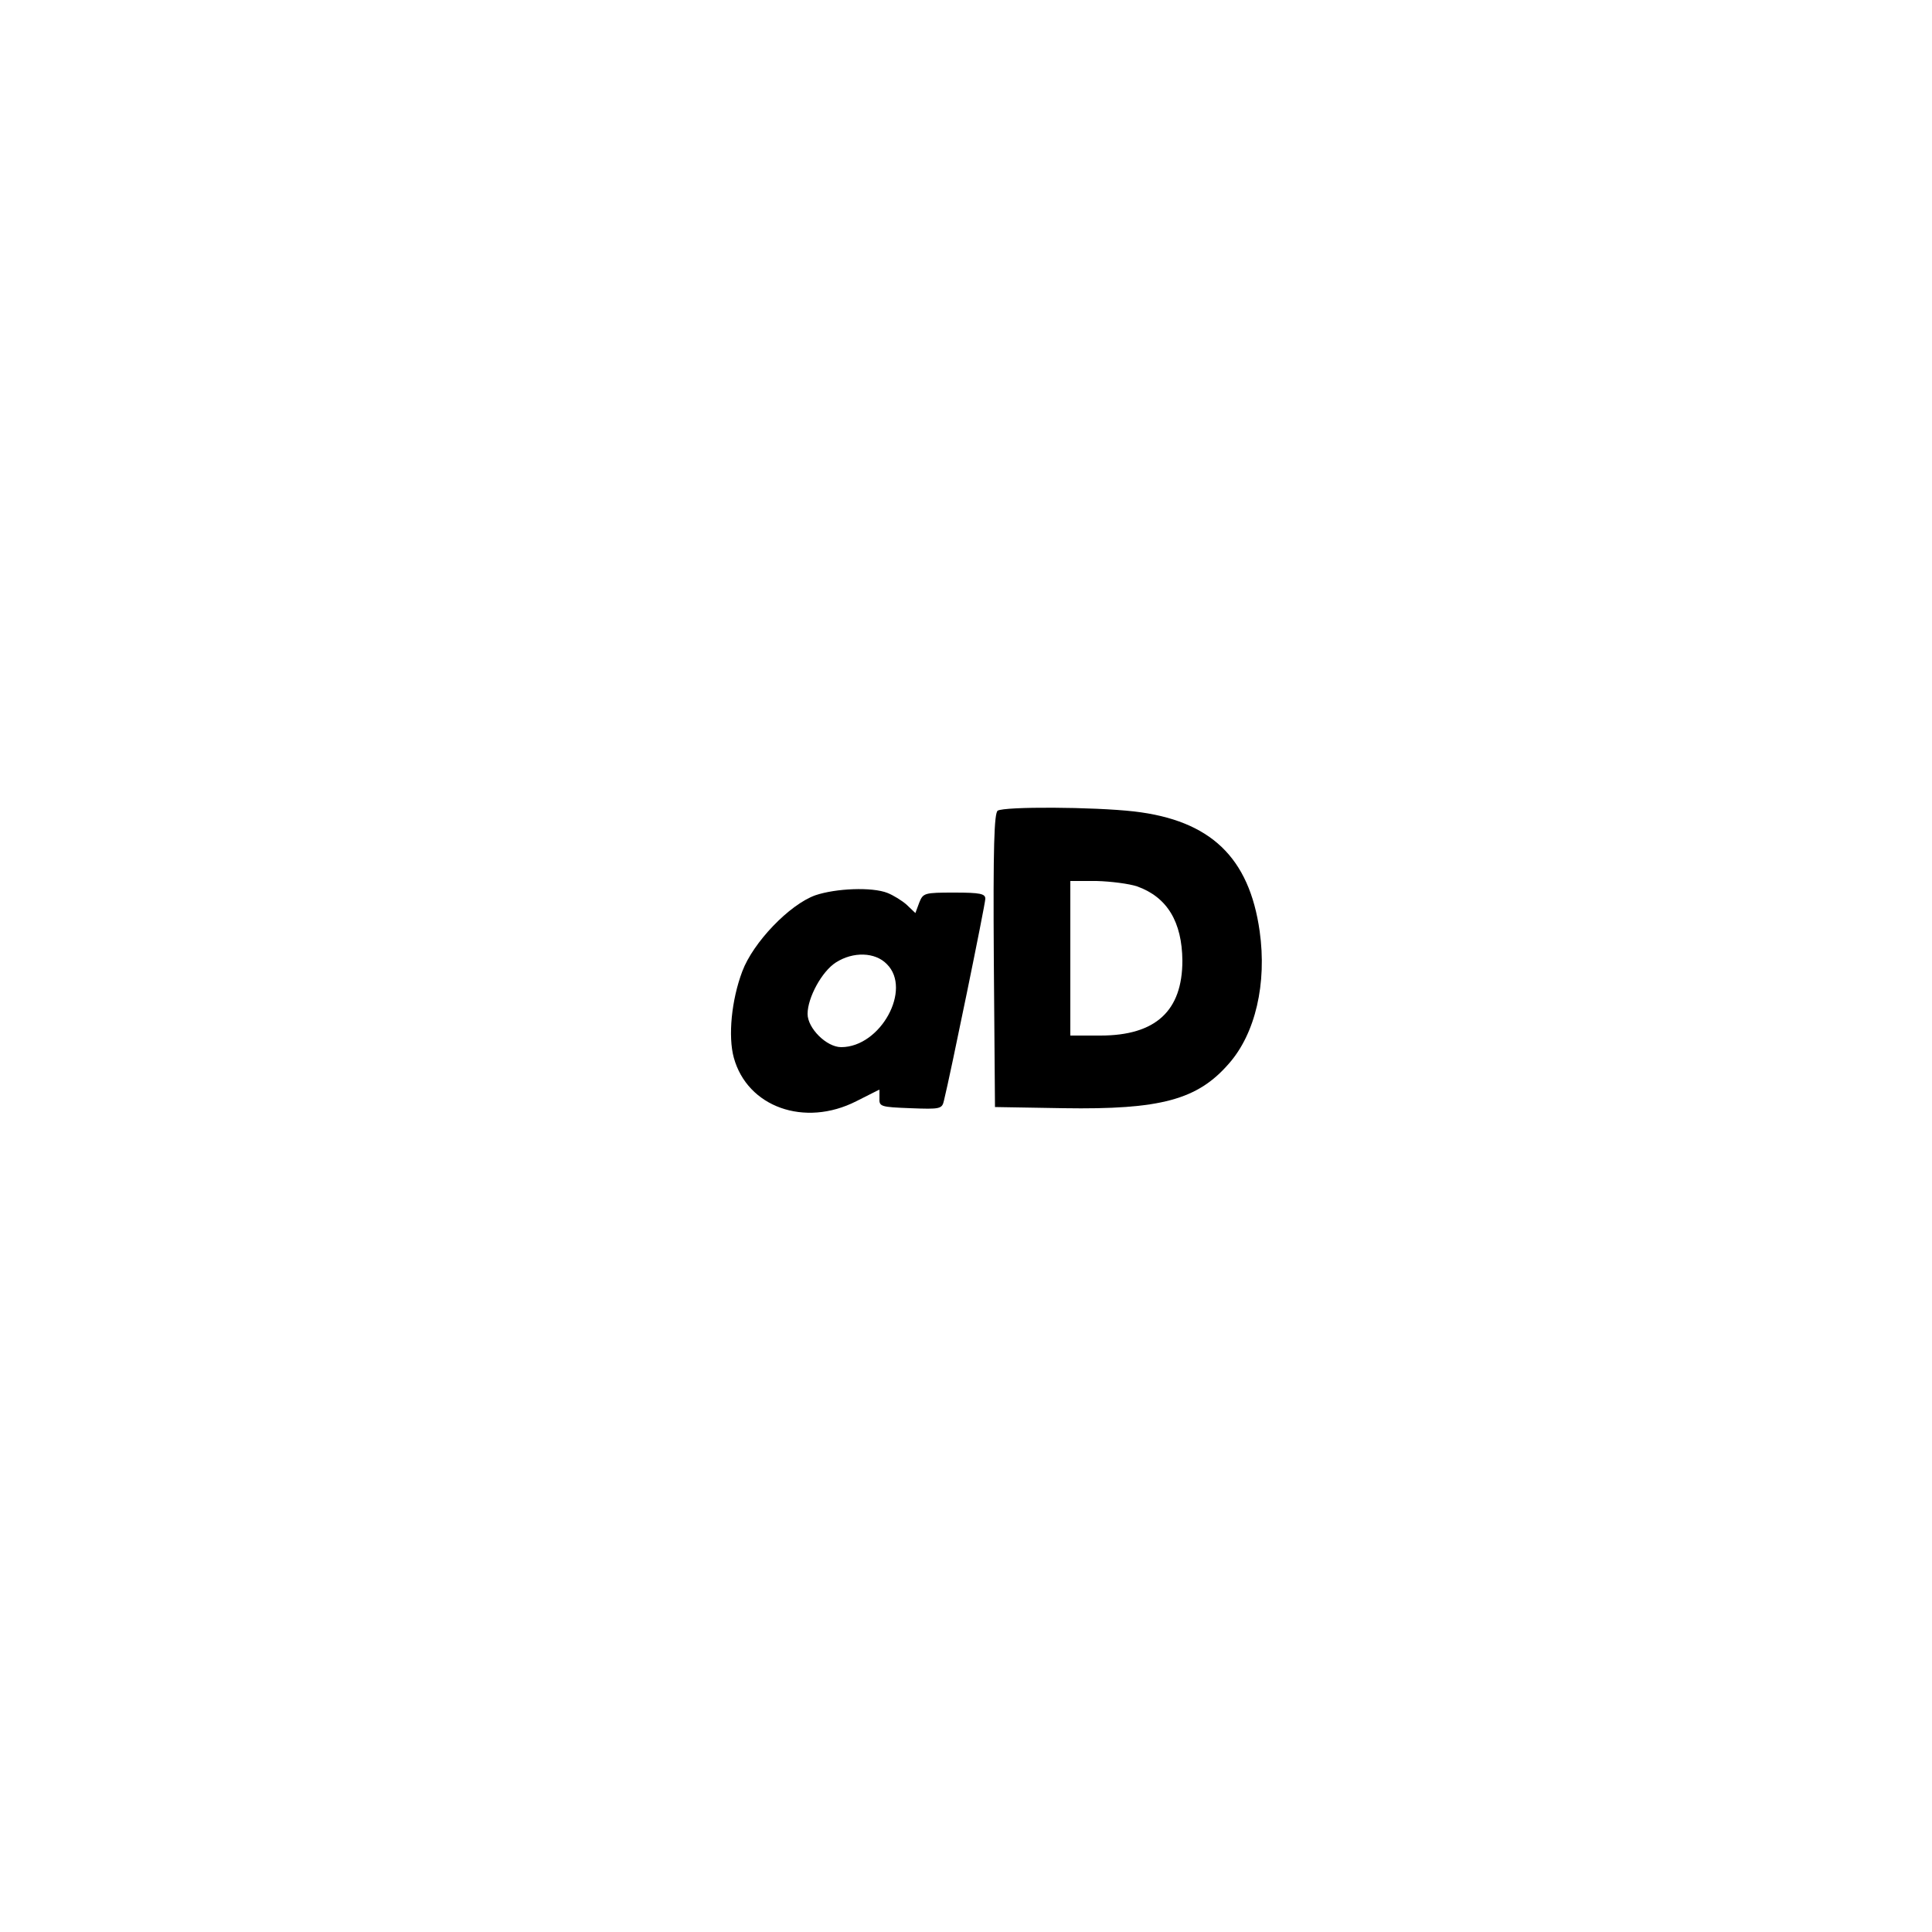
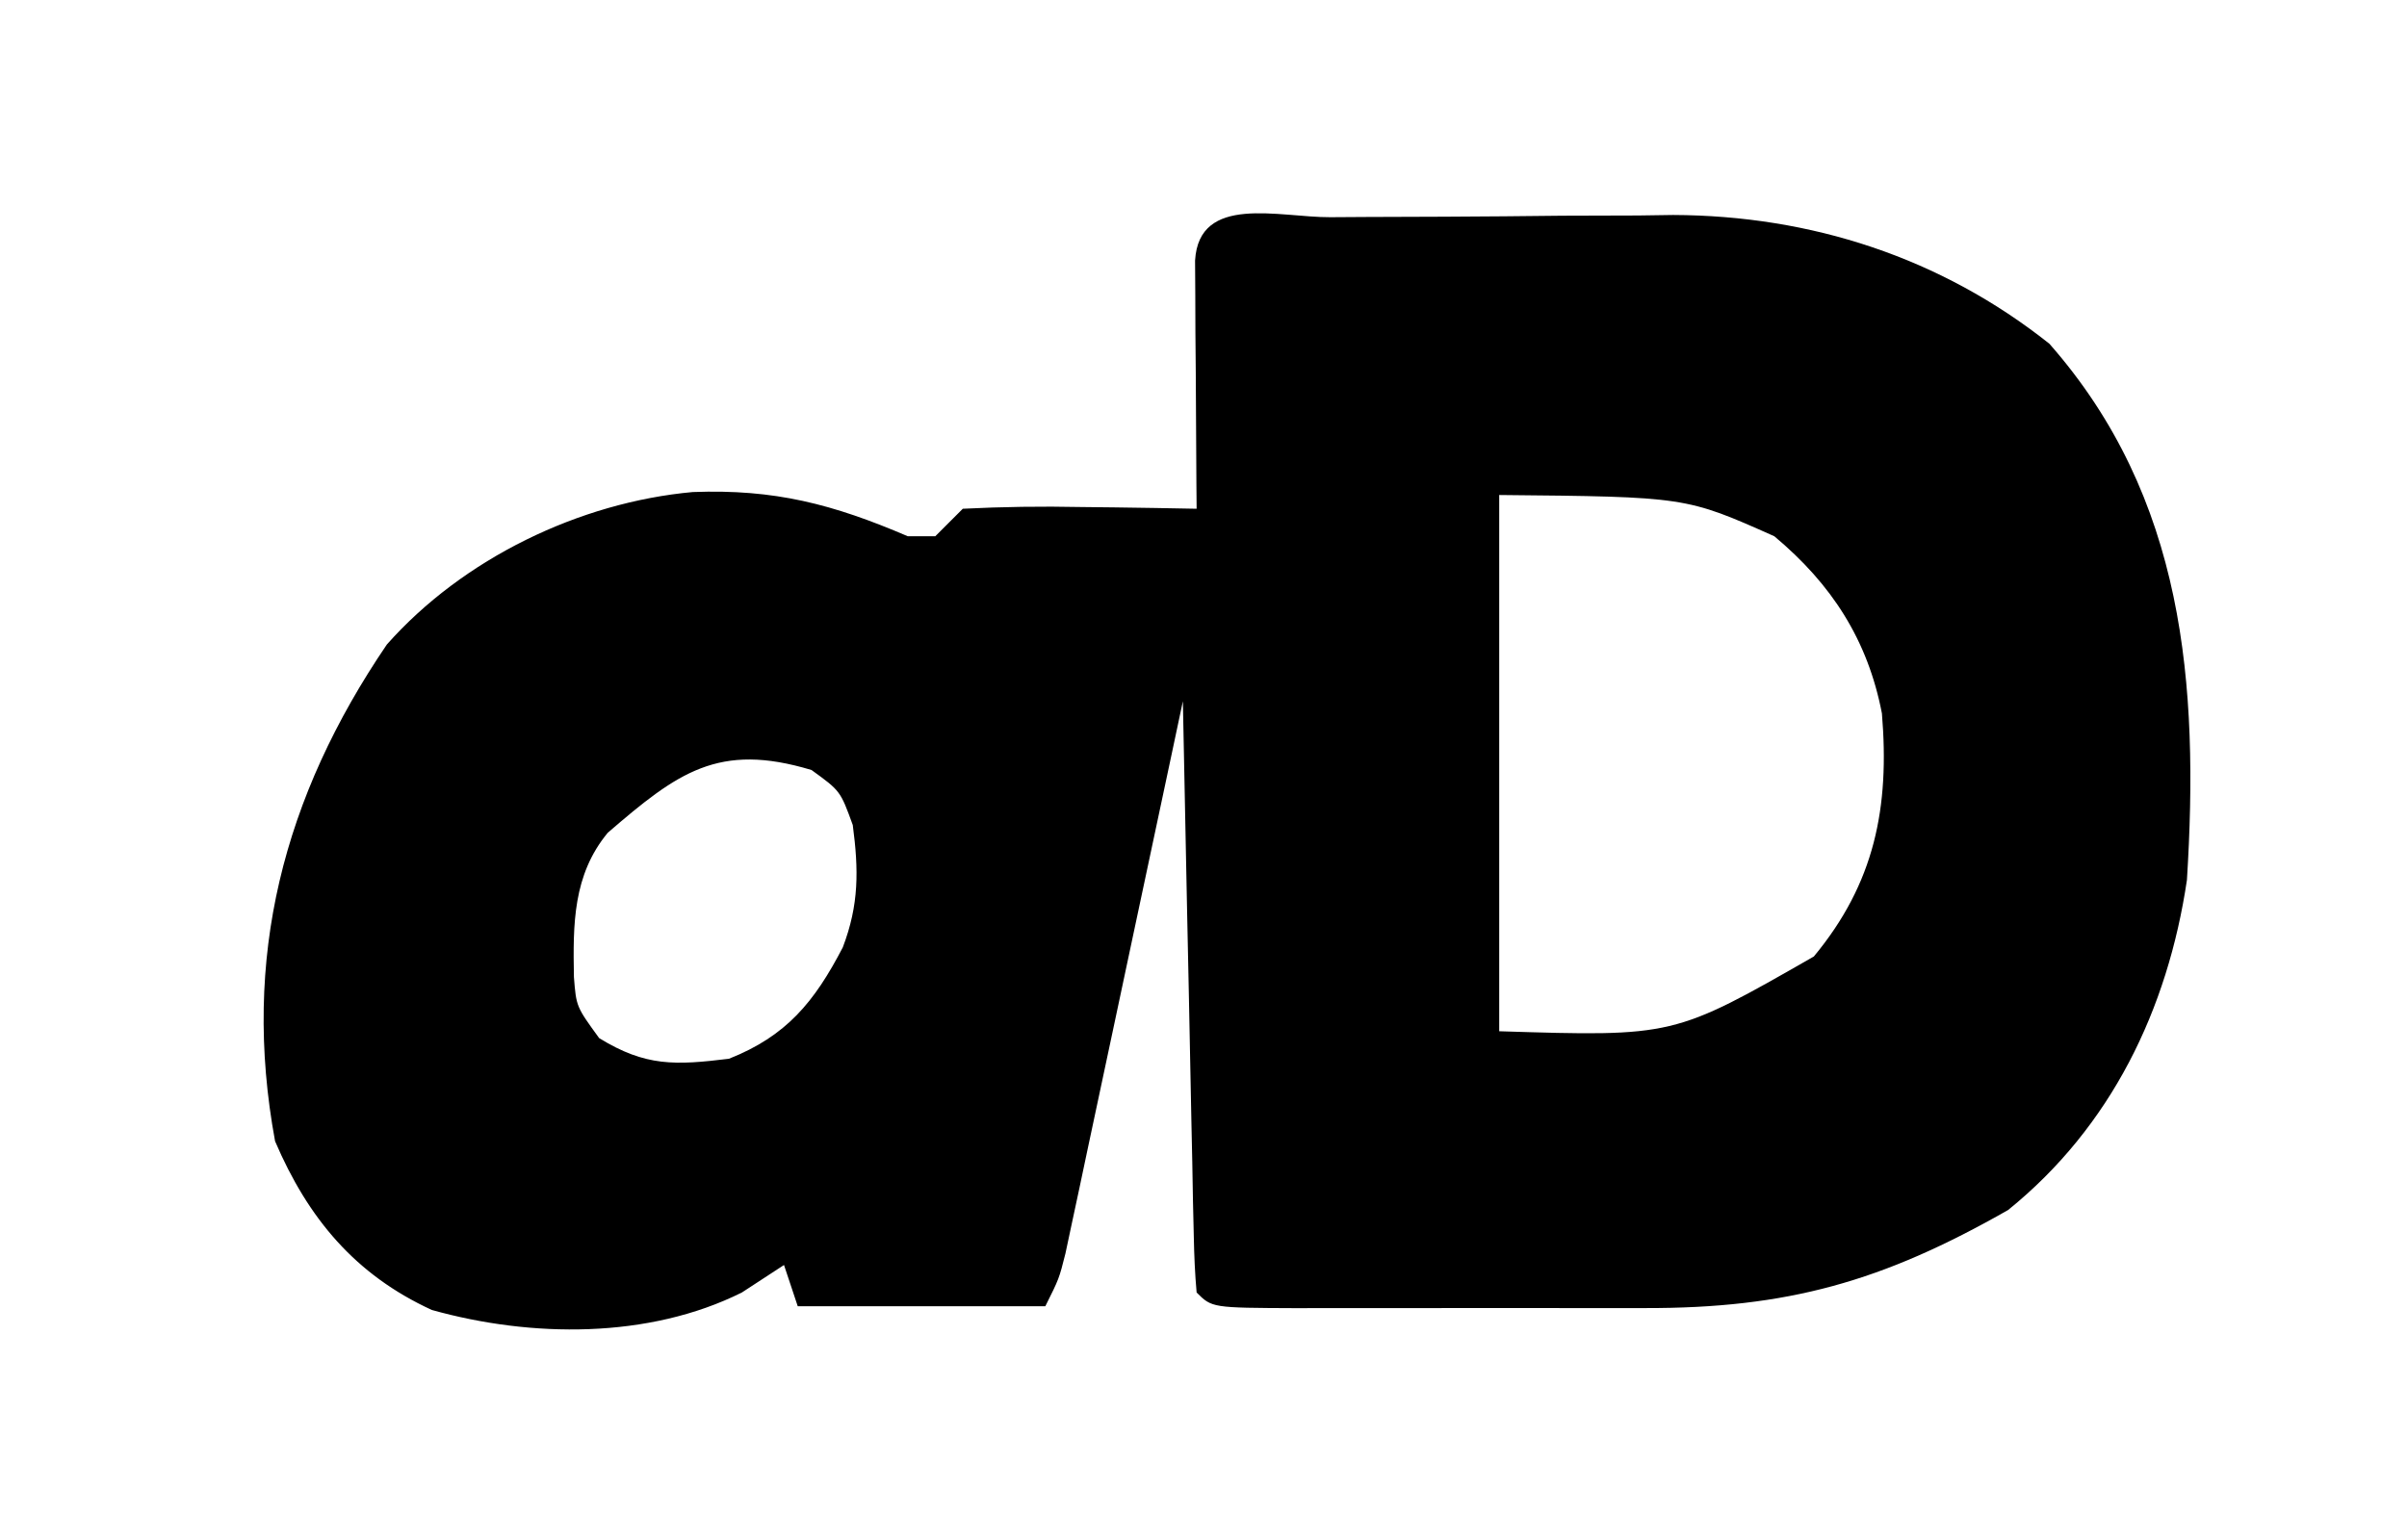
- <svg xmlns="http://www.w3.org/2000/svg" version="1.0" width="500pt" height="500pt" viewBox="0 0 500 500" preserveAspectRatio="xMidYMid meet">
-   <g transform="translate(0,500) scale(0.1,-0.1)" fill="#000000" stroke="none">
-     <path d="M2582 2902 c-9 -7 -12 -91 -10 -388 l3 -379 177 -3 c252 -4 347 22 428 115 69 78 99 208 80 343 -27 191 -127 287 -325 310 -106 12 -335 13 -353 2z m361 -196 c78 -28 116 -92 117 -192 0 -130 -69 -194 -212 -194 l-78 0 0 200 0 200 68 0 c37 -1 84 -7 105 -14z" />
-     <path d="M2110 2683 c-67 -24 -161 -122 -189 -197 -28 -74 -37 -168 -22 -223 35 -128 183 -181 317 -113 32 16 59 30 60 30 0 0 0 -10 0 -22 -1 -22 3 -23 80 -26 78 -3 82 -2 87 20 16 64 107 508 107 522 0 13 -13 16 -80 16 -78 0 -81 -1 -91 -26 l-10 -27 -22 21 c-12 11 -35 25 -50 31 -40 16 -134 12 -187 -6z m185 -178 c66 -65 -16 -215 -118 -215 -38 0 -87 49 -87 86 0 42 37 110 73 133 45 29 102 27 132 -4z" />
-   </g>
+ <svg xmlns="http://www.w3.org/2000/svg" version="1.1" width="175" height="112">
+   <path d="M0 0 C1.327 -0.009 1.327 -0.009 2.682 -0.017 C4.564 -0.027 6.446 -0.033 8.328 -0.037 C11.18 -0.047 14.03 -0.078 16.881 -0.109 C18.712 -0.116 20.544 -0.121 22.375 -0.125 C23.217 -0.137 24.059 -0.15 24.927 -0.162 C34.959 -0.126 44.386 2.928 52.285 9.203 C62.118 20.381 63.171 33.983 62.285 48.203 C60.889 57.623 56.771 66.151 49.285 72.203 C40.152 77.411 33.241 79.36 22.863 79.336 C21.963 79.337 21.062 79.338 20.134 79.339 C18.238 79.34 16.342 79.338 14.446 79.333 C11.532 79.328 8.617 79.333 5.703 79.34 C3.861 79.339 2.018 79.338 0.176 79.336 C-0.7 79.338 -1.576 79.34 -2.479 79.342 C-8.6 79.318 -8.6 79.318 -9.715 78.203 C-9.837 76.853 -9.893 75.497 -9.92 74.142 C-9.95 72.851 -9.95 72.851 -9.981 71.534 C-9.997 70.598 -10.014 69.663 -10.031 68.699 C-10.052 67.746 -10.073 66.793 -10.094 65.811 C-10.16 62.754 -10.219 59.698 -10.277 56.641 C-10.321 54.574 -10.364 52.507 -10.408 50.439 C-10.516 45.361 -10.617 40.282 -10.715 35.203 C-10.982 36.465 -11.25 37.727 -11.525 39.027 C-12.516 43.698 -13.51 48.368 -14.505 53.038 C-14.936 55.061 -15.365 57.084 -15.794 59.108 C-16.41 62.013 -17.029 64.917 -17.648 67.82 C-17.84 68.729 -18.032 69.637 -18.229 70.573 C-18.5 71.834 -18.5 71.834 -18.775 73.121 C-19.012 74.233 -19.012 74.233 -19.253 75.368 C-19.715 77.203 -19.715 77.203 -20.715 79.203 C-26.655 79.203 -32.595 79.203 -38.715 79.203 C-39.045 78.213 -39.375 77.223 -39.715 76.203 C-41.231 77.193 -41.231 77.193 -42.777 78.203 C-49.56 81.589 -58.104 81.496 -65.32 79.473 C-70.889 76.913 -74.317 72.808 -76.715 67.203 C-79.176 53.878 -76.106 42.131 -68.59 31.078 C-63.049 24.819 -54.581 20.735 -46.344 19.988 C-40.395 19.762 -36.161 20.869 -30.715 23.203 C-30.055 23.203 -29.395 23.203 -28.715 23.203 C-28.055 22.543 -27.395 21.883 -26.715 21.203 C-23.805 21.058 -20.995 21.017 -18.09 21.078 C-17.288 21.087 -16.486 21.096 -15.66 21.105 C-13.678 21.129 -11.697 21.165 -9.715 21.203 C-9.72 20.603 -9.725 20.002 -9.731 19.383 C-9.751 16.677 -9.764 13.971 -9.777 11.266 C-9.786 10.32 -9.794 9.375 -9.803 8.4 C-9.806 7.501 -9.809 6.602 -9.812 5.676 C-9.818 4.843 -9.823 4.01 -9.828 3.153 C-9.545 -1.714 -3.711 0.018 0 0 Z M12.285 20.203 C12.285 33.073 12.285 45.943 12.285 59.203 C24.974 59.6 24.974 59.6 35.16 53.766 C39.583 48.433 40.678 42.939 40.109 36.086 C39.081 30.748 36.457 26.687 32.285 23.203 C25.854 20.332 25.854 20.332 12.285 20.203 Z M-52.527 44.766 C-55.065 47.838 -55.059 51.415 -54.988 55.262 C-54.819 57.413 -54.819 57.413 -53.152 59.703 C-49.777 61.78 -47.617 61.682 -43.715 61.203 C-39.541 59.553 -37.511 57.085 -35.441 53.105 C-34.254 49.996 -34.283 47.472 -34.715 44.203 C-35.617 41.722 -35.617 41.722 -37.715 40.203 C-44.484 38.16 -47.46 40.397 -52.527 44.766 Z " fill="#000000" transform="translate(96.71484,15.79688)" />
</svg>
